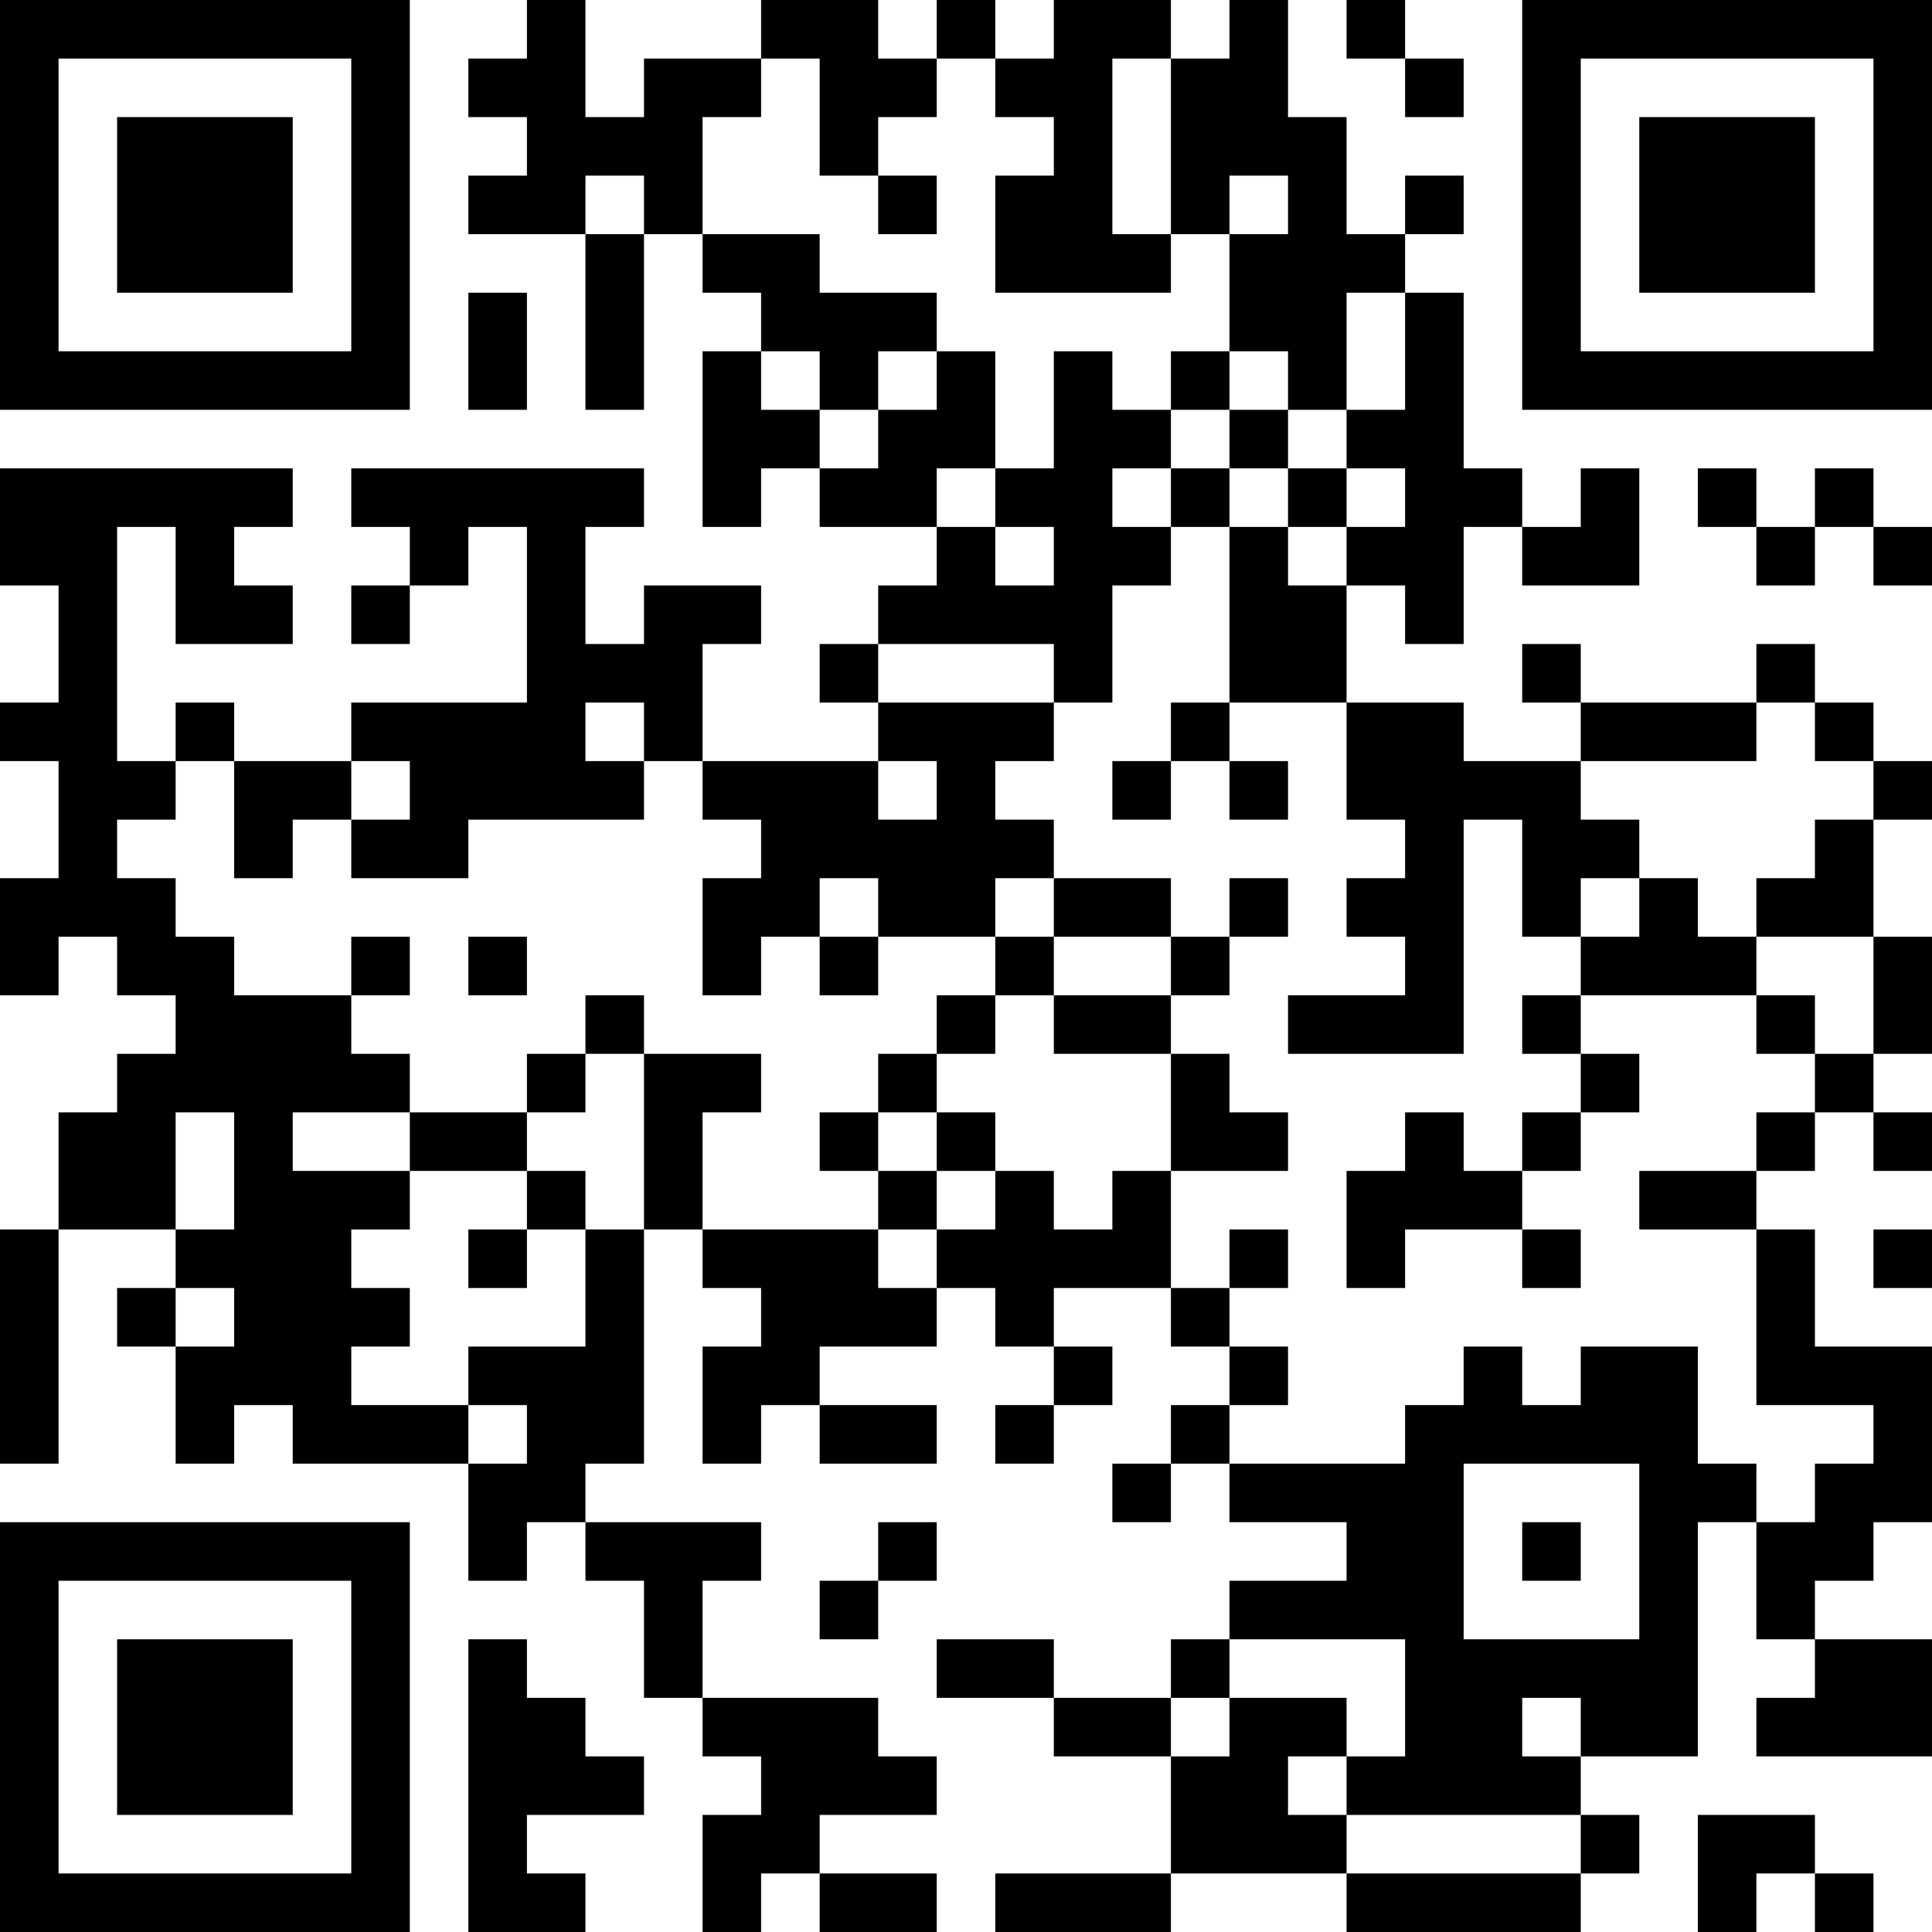
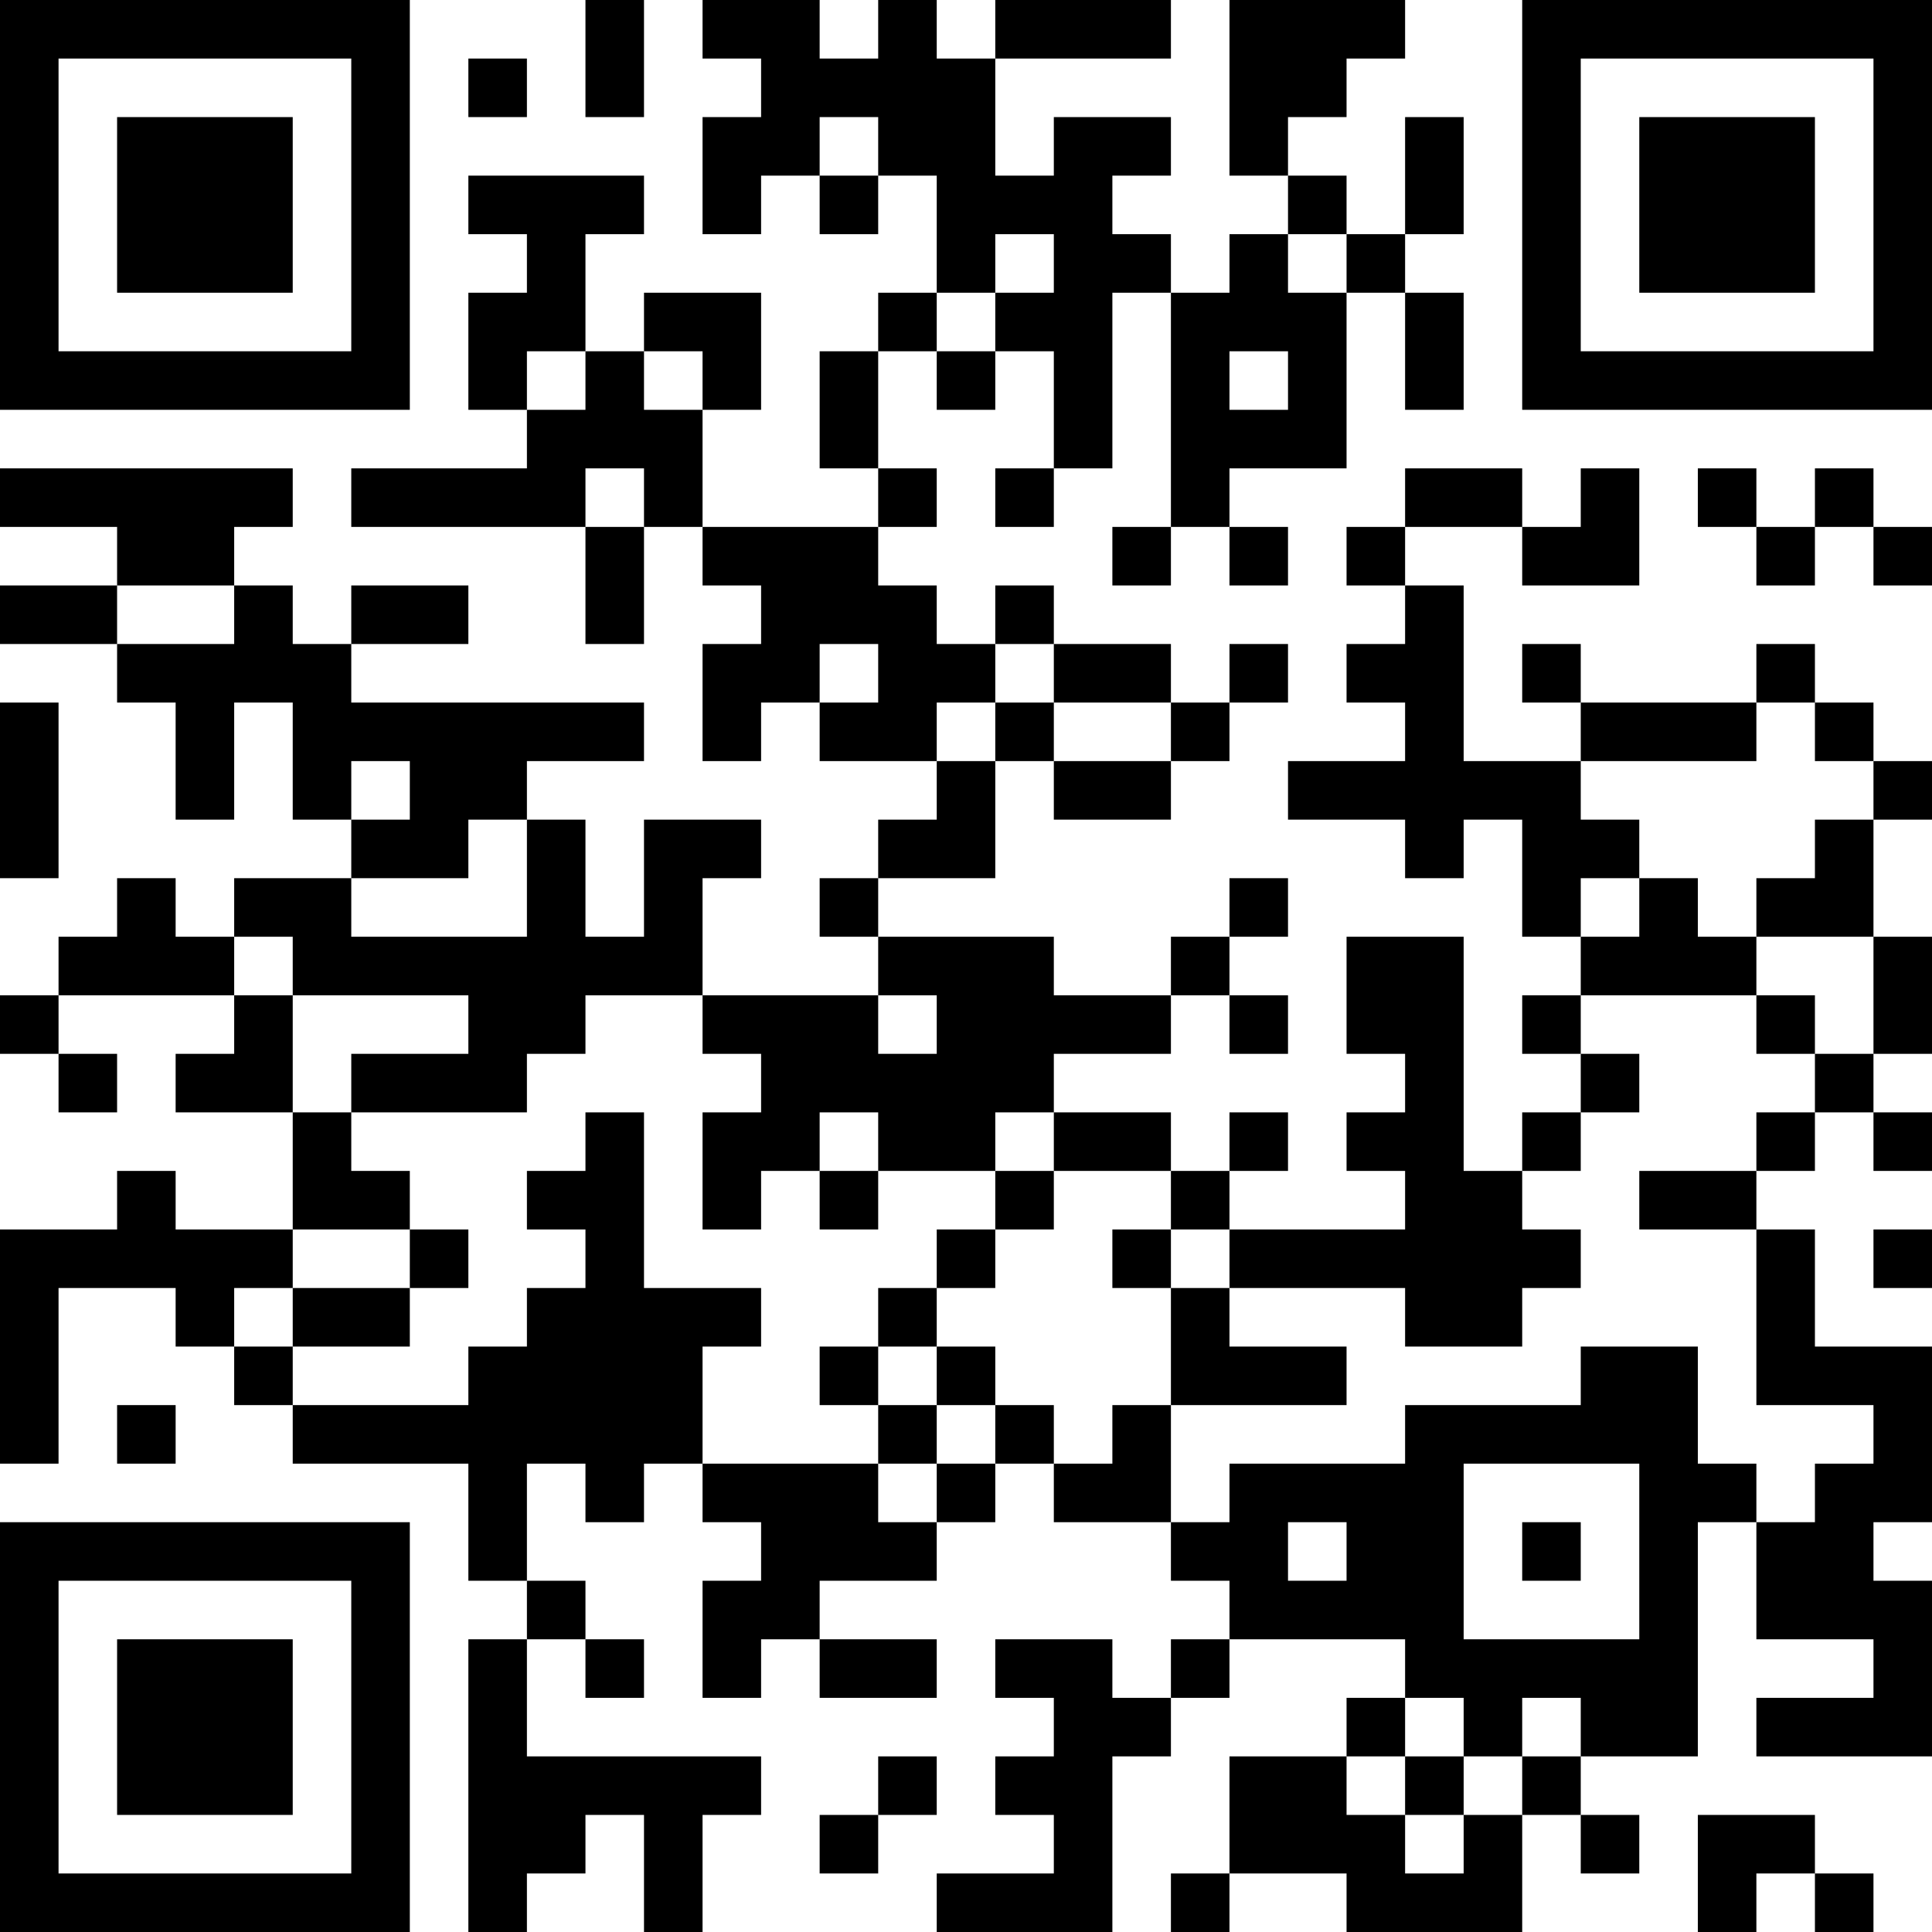
<svg xmlns="http://www.w3.org/2000/svg" version="1.1" width="300" height="300" viewBox="0 0 300 300">
  <rect x="0" y="0" width="300" height="300" fill="#ffffff" />
  <g transform="scale(9.091)">
    <g transform="translate(0,0)">
-       <path fill-rule="evenodd" d="M9 0L9 1L8 1L8 2L9 2L9 3L8 3L8 4L10 4L10 7L11 7L11 4L12 4L12 5L13 5L13 6L12 6L12 9L13 9L13 8L14 8L14 9L16 9L16 10L15 10L15 11L14 11L14 12L15 12L15 13L12 13L12 11L13 11L13 10L11 10L11 11L10 11L10 9L11 9L11 8L6 8L6 9L7 9L7 10L6 10L6 11L7 11L7 10L8 10L8 9L9 9L9 12L6 12L6 13L4 13L4 12L3 12L3 13L2 13L2 9L3 9L3 11L5 11L5 10L4 10L4 9L5 9L5 8L0 8L0 10L1 10L1 12L0 12L0 13L1 13L1 15L0 15L0 17L1 17L1 16L2 16L2 17L3 17L3 18L2 18L2 19L1 19L1 21L0 21L0 25L1 25L1 21L3 21L3 22L2 22L2 23L3 23L3 25L4 25L4 24L5 24L5 25L8 25L8 27L9 27L9 26L10 26L10 27L11 27L11 29L12 29L12 30L13 30L13 31L12 31L12 33L13 33L13 32L14 32L14 33L16 33L16 32L14 32L14 31L16 31L16 30L15 30L15 29L12 29L12 27L13 27L13 26L10 26L10 25L11 25L11 21L12 21L12 22L13 22L13 23L12 23L12 25L13 25L13 24L14 24L14 25L16 25L16 24L14 24L14 23L16 23L16 22L17 22L17 23L18 23L18 24L17 24L17 25L18 25L18 24L19 24L19 23L18 23L18 22L20 22L20 23L21 23L21 24L20 24L20 25L19 25L19 26L20 26L20 25L21 25L21 26L23 26L23 27L21 27L21 28L20 28L20 29L18 29L18 28L16 28L16 29L18 29L18 30L20 30L20 32L17 32L17 33L20 33L20 32L23 32L23 33L27 33L27 32L28 32L28 31L27 31L27 30L29 30L29 26L30 26L30 28L31 28L31 29L30 29L30 30L33 30L33 28L31 28L31 27L32 27L32 26L33 26L33 23L31 23L31 21L30 21L30 20L31 20L31 19L32 19L32 20L33 20L33 19L32 19L32 18L33 18L33 16L32 16L32 14L33 14L33 13L32 13L32 12L31 12L31 11L30 11L30 12L27 12L27 11L26 11L26 12L27 12L27 13L25 13L25 12L23 12L23 10L24 10L24 11L25 11L25 9L26 9L26 10L28 10L28 8L27 8L27 9L26 9L26 8L25 8L25 5L24 5L24 4L25 4L25 3L24 3L24 4L23 4L23 2L22 2L22 0L21 0L21 1L20 1L20 0L18 0L18 1L17 1L17 0L16 0L16 1L15 1L15 0L13 0L13 1L11 1L11 2L10 2L10 0ZM23 0L23 1L24 1L24 2L25 2L25 1L24 1L24 0ZM13 1L13 2L12 2L12 4L14 4L14 5L16 5L16 6L15 6L15 7L14 7L14 6L13 6L13 7L14 7L14 8L15 8L15 7L16 7L16 6L17 6L17 8L16 8L16 9L17 9L17 10L18 10L18 9L17 9L17 8L18 8L18 6L19 6L19 7L20 7L20 8L19 8L19 9L20 9L20 10L19 10L19 12L18 12L18 11L15 11L15 12L18 12L18 13L17 13L17 14L18 14L18 15L17 15L17 16L15 16L15 15L14 15L14 16L13 16L13 17L12 17L12 15L13 15L13 14L12 14L12 13L11 13L11 12L10 12L10 13L11 13L11 14L8 14L8 15L6 15L6 14L7 14L7 13L6 13L6 14L5 14L5 15L4 15L4 13L3 13L3 14L2 14L2 15L3 15L3 16L4 16L4 17L6 17L6 18L7 18L7 19L5 19L5 20L7 20L7 21L6 21L6 22L7 22L7 23L6 23L6 24L8 24L8 25L9 25L9 24L8 24L8 23L10 23L10 21L11 21L11 18L13 18L13 19L12 19L12 21L15 21L15 22L16 22L16 21L17 21L17 20L18 20L18 21L19 21L19 20L20 20L20 22L21 22L21 23L22 23L22 24L21 24L21 25L24 25L24 24L25 24L25 23L26 23L26 24L27 24L27 23L29 23L29 25L30 25L30 26L31 26L31 25L32 25L32 24L30 24L30 21L28 21L28 20L30 20L30 19L31 19L31 18L32 18L32 16L30 16L30 15L31 15L31 14L32 14L32 13L31 13L31 12L30 12L30 13L27 13L27 14L28 14L28 15L27 15L27 16L26 16L26 14L25 14L25 18L22 18L22 17L24 17L24 16L23 16L23 15L24 15L24 14L23 14L23 12L21 12L21 9L22 9L22 10L23 10L23 9L24 9L24 8L23 8L23 7L24 7L24 5L23 5L23 7L22 7L22 6L21 6L21 4L22 4L22 3L21 3L21 4L20 4L20 1L19 1L19 4L20 4L20 5L17 5L17 3L18 3L18 2L17 2L17 1L16 1L16 2L15 2L15 3L14 3L14 1ZM10 3L10 4L11 4L11 3ZM15 3L15 4L16 4L16 3ZM8 5L8 7L9 7L9 5ZM20 6L20 7L21 7L21 8L20 8L20 9L21 9L21 8L22 8L22 9L23 9L23 8L22 8L22 7L21 7L21 6ZM29 8L29 9L30 9L30 10L31 10L31 9L32 9L32 10L33 10L33 9L32 9L32 8L31 8L31 9L30 9L30 8ZM20 12L20 13L19 13L19 14L20 14L20 13L21 13L21 14L22 14L22 13L21 13L21 12ZM15 13L15 14L16 14L16 13ZM18 15L18 16L17 16L17 17L16 17L16 18L15 18L15 19L14 19L14 20L15 20L15 21L16 21L16 20L17 20L17 19L16 19L16 18L17 18L17 17L18 17L18 18L20 18L20 20L22 20L22 19L21 19L21 18L20 18L20 17L21 17L21 16L22 16L22 15L21 15L21 16L20 16L20 15ZM28 15L28 16L27 16L27 17L26 17L26 18L27 18L27 19L26 19L26 20L25 20L25 19L24 19L24 20L23 20L23 22L24 22L24 21L26 21L26 22L27 22L27 21L26 21L26 20L27 20L27 19L28 19L28 18L27 18L27 17L30 17L30 18L31 18L31 17L30 17L30 16L29 16L29 15ZM6 16L6 17L7 17L7 16ZM8 16L8 17L9 17L9 16ZM14 16L14 17L15 17L15 16ZM18 16L18 17L20 17L20 16ZM10 17L10 18L9 18L9 19L7 19L7 20L9 20L9 21L8 21L8 22L9 22L9 21L10 21L10 20L9 20L9 19L10 19L10 18L11 18L11 17ZM3 19L3 21L4 21L4 19ZM15 19L15 20L16 20L16 19ZM21 21L21 22L22 22L22 21ZM32 21L32 22L33 22L33 21ZM3 22L3 23L4 23L4 22ZM25 25L25 28L28 28L28 25ZM15 26L15 27L14 27L14 28L15 28L15 27L16 27L16 26ZM26 26L26 27L27 27L27 26ZM8 28L8 33L10 33L10 32L9 32L9 31L11 31L11 30L10 30L10 29L9 29L9 28ZM21 28L21 29L20 29L20 30L21 30L21 29L23 29L23 30L22 30L22 31L23 31L23 32L27 32L27 31L23 31L23 30L24 30L24 28ZM26 29L26 30L27 30L27 29ZM29 31L29 33L30 33L30 32L31 32L31 33L32 33L32 32L31 32L31 31ZM0 0L0 7L7 7L7 0ZM1 1L1 6L6 6L6 1ZM2 2L2 5L5 5L5 2ZM26 0L26 7L33 7L33 0ZM27 1L27 6L32 6L32 1ZM28 2L28 5L31 5L31 2ZM0 26L0 33L7 33L7 26ZM1 27L1 32L6 32L6 27ZM2 28L2 31L5 31L5 28Z" fill="#000000" />
+       <path fill-rule="evenodd" d="M10 0L10 2L11 2L11 0ZM12 0L12 1L13 1L13 2L12 2L12 4L13 4L13 3L14 3L14 4L15 4L15 3L16 3L16 5L15 5L15 6L14 6L14 8L15 8L15 9L12 9L12 7L13 7L13 5L11 5L11 6L10 6L10 4L11 4L11 3L8 3L8 4L9 4L9 5L8 5L8 7L9 7L9 8L6 8L6 9L10 9L10 11L11 11L11 9L12 9L12 10L13 10L13 11L12 11L12 13L13 13L13 12L14 12L14 13L16 13L16 14L15 14L15 15L14 15L14 16L15 16L15 17L12 17L12 15L13 15L13 14L11 14L11 16L10 16L10 14L9 14L9 13L11 13L11 12L6 12L6 11L8 11L8 10L6 10L6 11L5 11L5 10L4 10L4 9L5 9L5 8L0 8L0 9L2 9L2 10L0 10L0 11L2 11L2 12L3 12L3 14L4 14L4 12L5 12L5 14L6 14L6 15L4 15L4 16L3 16L3 15L2 15L2 16L1 16L1 17L0 17L0 18L1 18L1 19L2 19L2 18L1 18L1 17L4 17L4 18L3 18L3 19L5 19L5 21L3 21L3 20L2 20L2 21L0 21L0 25L1 25L1 22L3 22L3 23L4 23L4 24L5 24L5 25L8 25L8 27L9 27L9 28L8 28L8 33L9 33L9 32L10 32L10 31L11 31L11 33L12 33L12 31L13 31L13 30L9 30L9 28L10 28L10 29L11 29L11 28L10 28L10 27L9 27L9 25L10 25L10 26L11 26L11 25L12 25L12 26L13 26L13 27L12 27L12 29L13 29L13 28L14 28L14 29L16 29L16 28L14 28L14 27L16 27L16 26L17 26L17 25L18 25L18 26L20 26L20 27L21 27L21 28L20 28L20 29L19 29L19 28L17 28L17 29L18 29L18 30L17 30L17 31L18 31L18 32L16 32L16 33L19 33L19 30L20 30L20 29L21 29L21 28L24 28L24 29L23 29L23 30L21 30L21 32L20 32L20 33L21 33L21 32L23 32L23 33L26 33L26 31L27 31L27 32L28 32L28 31L27 31L27 30L29 30L29 26L30 26L30 28L32 28L32 29L30 29L30 30L33 30L33 27L32 27L32 26L33 26L33 23L31 23L31 21L30 21L30 20L31 20L31 19L32 19L32 20L33 20L33 19L32 19L32 18L33 18L33 16L32 16L32 14L33 14L33 13L32 13L32 12L31 12L31 11L30 11L30 12L27 12L27 11L26 11L26 12L27 12L27 13L25 13L25 10L24 10L24 9L26 9L26 10L28 10L28 8L27 8L27 9L26 9L26 8L24 8L24 9L23 9L23 10L24 10L24 11L23 11L23 12L24 12L24 13L22 13L22 14L24 14L24 15L25 15L25 14L26 14L26 16L27 16L27 17L26 17L26 18L27 18L27 19L26 19L26 20L25 20L25 16L23 16L23 18L24 18L24 19L23 19L23 20L24 20L24 21L21 21L21 20L22 20L22 19L21 19L21 20L20 20L20 19L18 19L18 18L20 18L20 17L21 17L21 18L22 18L22 17L21 17L21 16L22 16L22 15L21 15L21 16L20 16L20 17L18 17L18 16L15 16L15 15L17 15L17 13L18 13L18 14L20 14L20 13L21 13L21 12L22 12L22 11L21 11L21 12L20 12L20 11L18 11L18 10L17 10L17 11L16 11L16 10L15 10L15 9L16 9L16 8L15 8L15 6L16 6L16 7L17 7L17 6L18 6L18 8L17 8L17 9L18 9L18 8L19 8L19 5L20 5L20 9L19 9L19 10L20 10L20 9L21 9L21 10L22 10L22 9L21 9L21 8L23 8L23 5L24 5L24 7L25 7L25 5L24 5L24 4L25 4L25 2L24 2L24 4L23 4L23 3L22 3L22 2L23 2L23 1L24 1L24 0L21 0L21 3L22 3L22 4L21 4L21 5L20 5L20 4L19 4L19 3L20 3L20 2L18 2L18 3L17 3L17 1L20 1L20 0L17 0L17 1L16 1L16 0L15 0L15 1L14 1L14 0ZM8 1L8 2L9 2L9 1ZM14 2L14 3L15 3L15 2ZM17 4L17 5L16 5L16 6L17 6L17 5L18 5L18 4ZM22 4L22 5L23 5L23 4ZM9 6L9 7L10 7L10 6ZM11 6L11 7L12 7L12 6ZM21 6L21 7L22 7L22 6ZM10 8L10 9L11 9L11 8ZM29 8L29 9L30 9L30 10L31 10L31 9L32 9L32 10L33 10L33 9L32 9L32 8L31 8L31 9L30 9L30 8ZM2 10L2 11L4 11L4 10ZM14 11L14 12L15 12L15 11ZM17 11L17 12L16 12L16 13L17 13L17 12L18 12L18 13L20 13L20 12L18 12L18 11ZM0 12L0 15L1 15L1 12ZM30 12L30 13L27 13L27 14L28 14L28 15L27 15L27 16L28 16L28 15L29 15L29 16L30 16L30 17L27 17L27 18L28 18L28 19L27 19L27 20L26 20L26 21L27 21L27 22L26 22L26 23L24 23L24 22L21 22L21 21L20 21L20 20L18 20L18 19L17 19L17 20L15 20L15 19L14 19L14 20L13 20L13 21L12 21L12 19L13 19L13 18L12 18L12 17L10 17L10 18L9 18L9 19L6 19L6 18L8 18L8 17L5 17L5 16L4 16L4 17L5 17L5 19L6 19L6 20L7 20L7 21L5 21L5 22L4 22L4 23L5 23L5 24L8 24L8 23L9 23L9 22L10 22L10 21L9 21L9 20L10 20L10 19L11 19L11 22L13 22L13 23L12 23L12 25L15 25L15 26L16 26L16 25L17 25L17 24L18 24L18 25L19 25L19 24L20 24L20 26L21 26L21 25L24 25L24 24L27 24L27 23L29 23L29 25L30 25L30 26L31 26L31 25L32 25L32 24L30 24L30 21L28 21L28 20L30 20L30 19L31 19L31 18L32 18L32 16L30 16L30 15L31 15L31 14L32 14L32 13L31 13L31 12ZM6 13L6 14L7 14L7 13ZM8 14L8 15L6 15L6 16L9 16L9 14ZM15 17L15 18L16 18L16 17ZM30 17L30 18L31 18L31 17ZM14 20L14 21L15 21L15 20ZM17 20L17 21L16 21L16 22L15 22L15 23L14 23L14 24L15 24L15 25L16 25L16 24L17 24L17 23L16 23L16 22L17 22L17 21L18 21L18 20ZM7 21L7 22L5 22L5 23L7 23L7 22L8 22L8 21ZM19 21L19 22L20 22L20 24L23 24L23 23L21 23L21 22L20 22L20 21ZM32 21L32 22L33 22L33 21ZM15 23L15 24L16 24L16 23ZM2 24L2 25L3 25L3 24ZM25 25L25 28L28 28L28 25ZM22 26L22 27L23 27L23 26ZM26 26L26 27L27 27L27 26ZM24 29L24 30L23 30L23 31L24 31L24 32L25 32L25 31L26 31L26 30L27 30L27 29L26 29L26 30L25 30L25 29ZM15 30L15 31L14 31L14 32L15 32L15 31L16 31L16 30ZM24 30L24 31L25 31L25 30ZM29 31L29 33L30 33L30 32L31 32L31 33L32 33L32 32L31 32L31 31ZM0 0L0 7L7 7L7 0ZM1 1L1 6L6 6L6 1ZM2 2L2 5L5 5L5 2ZM26 0L26 7L33 7L33 0ZM27 1L27 6L32 6L32 1ZM28 2L28 5L31 5L31 2ZM0 26L0 33L7 33L7 26ZM1 27L1 32L6 32L6 27ZM2 28L2 31L5 31L5 28Z" fill="#000000" />
    </g>
  </g>
</svg>
